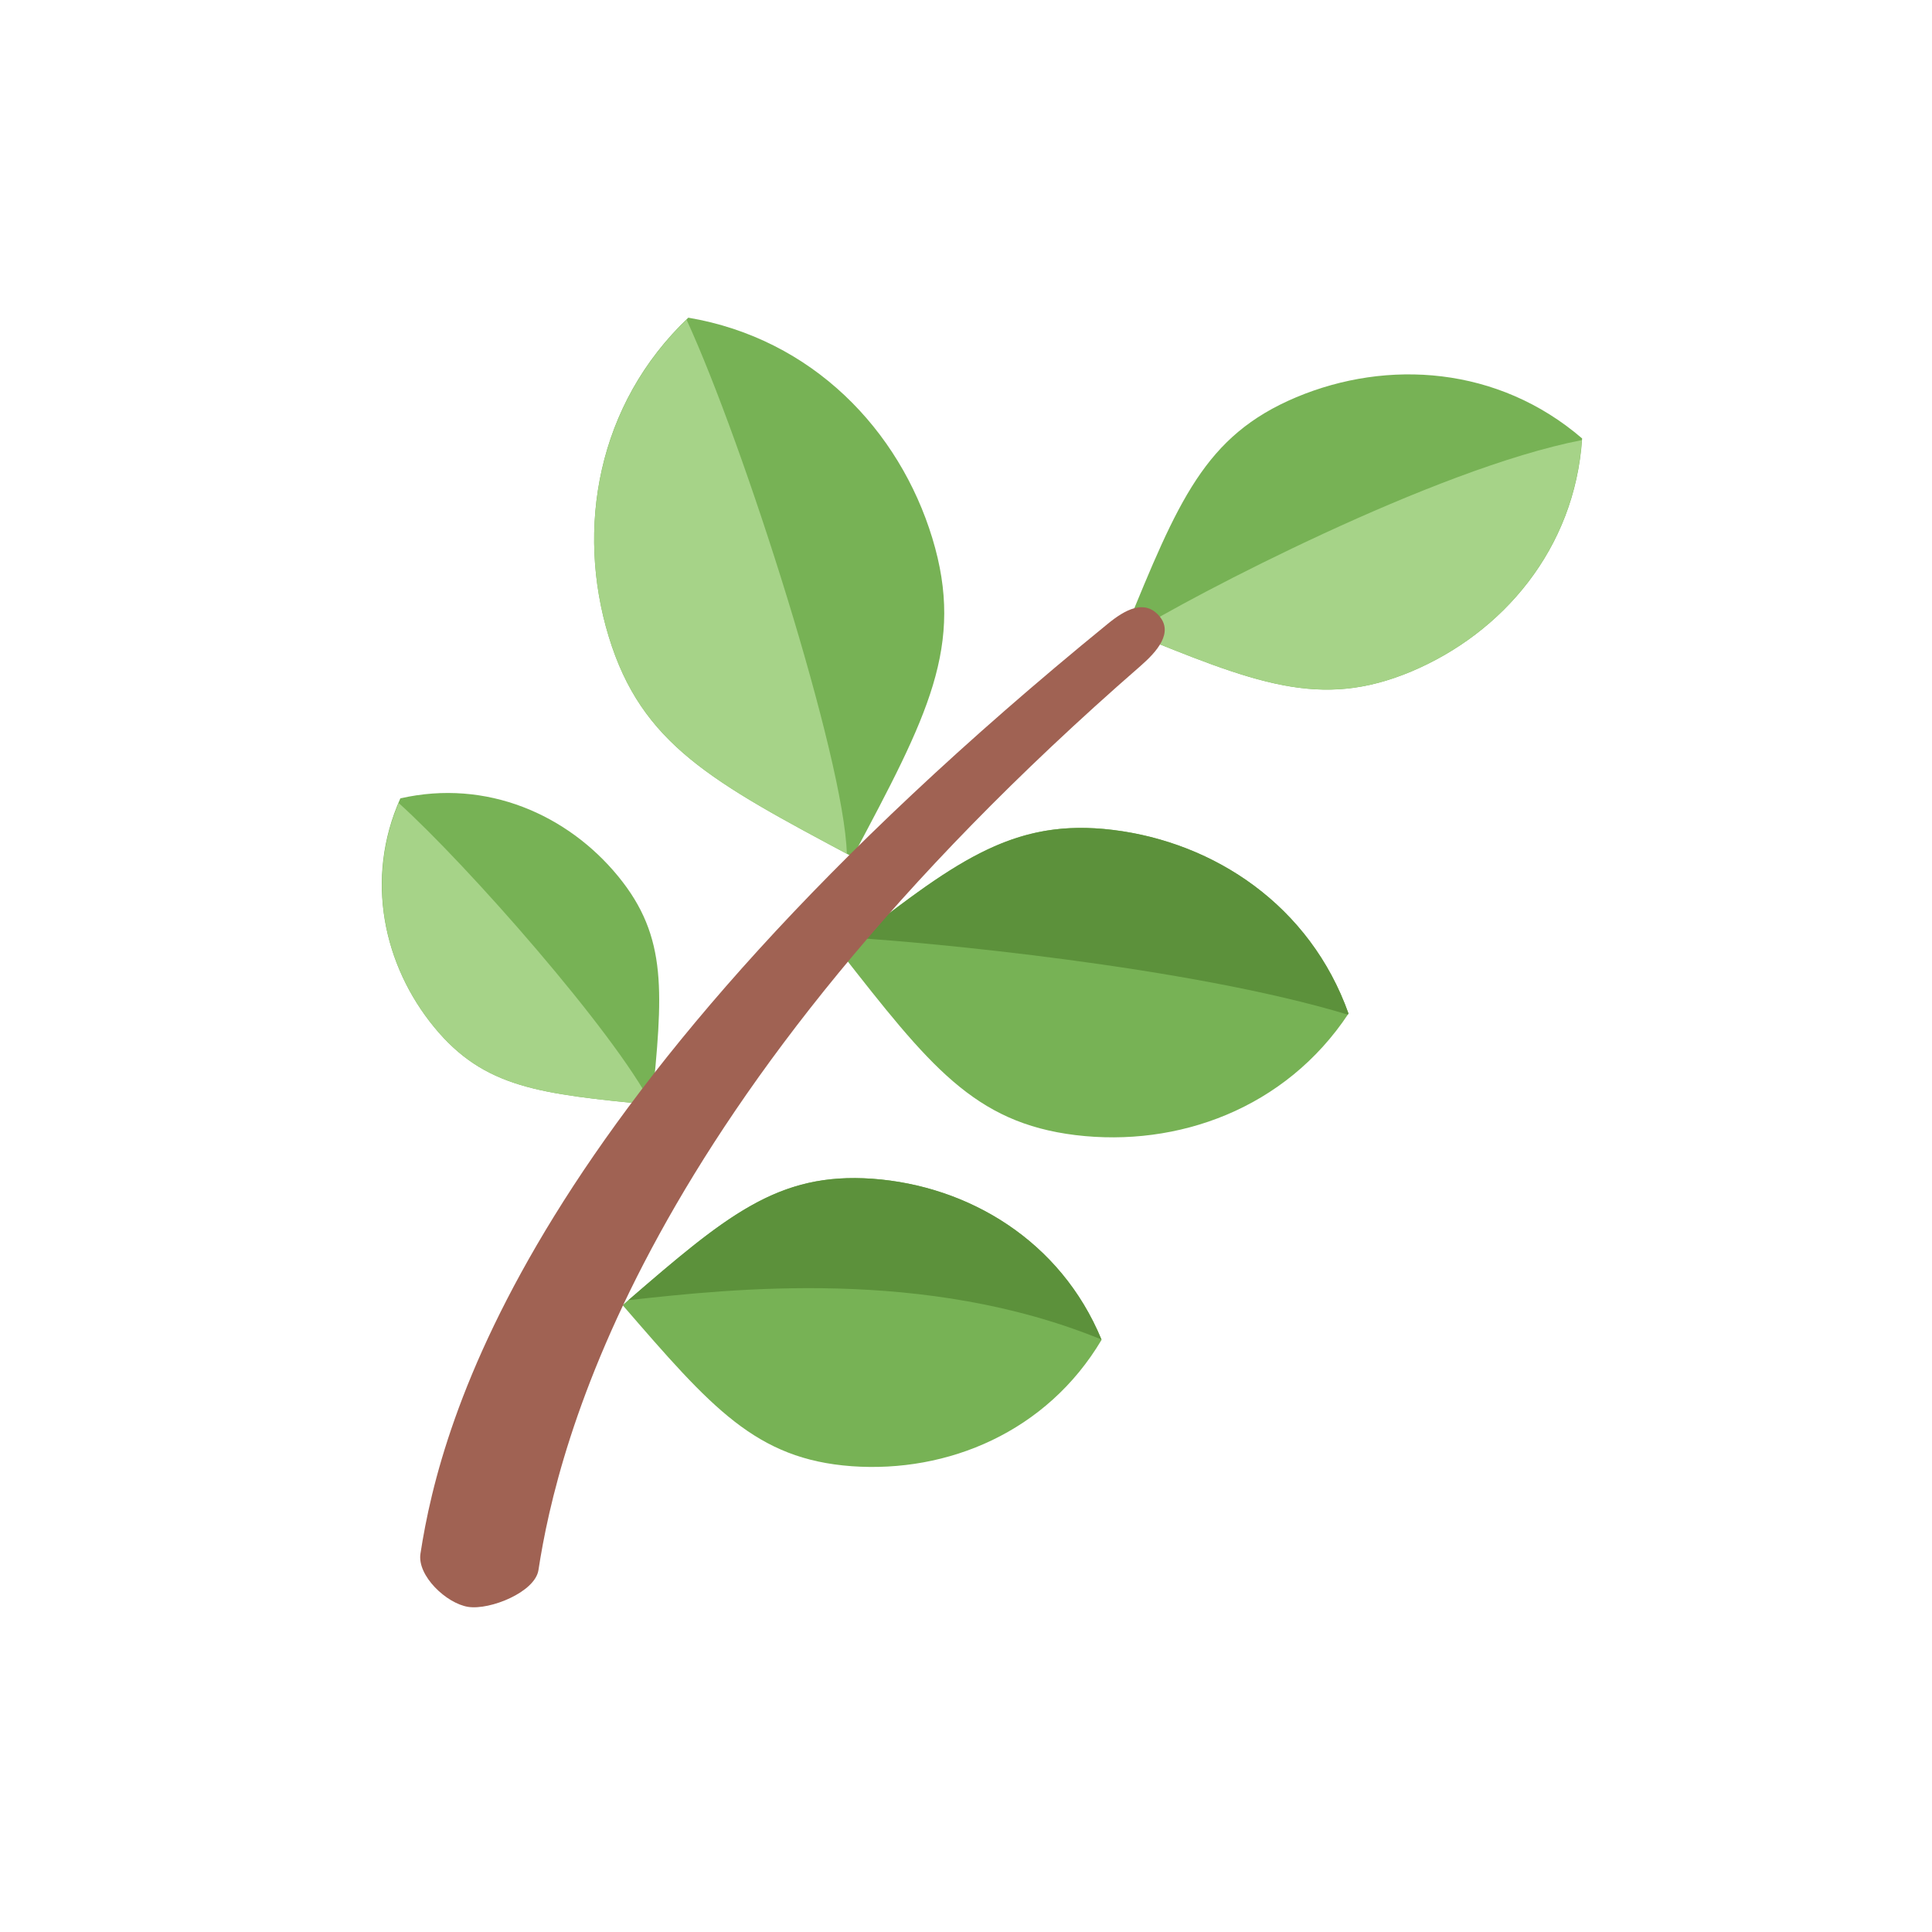
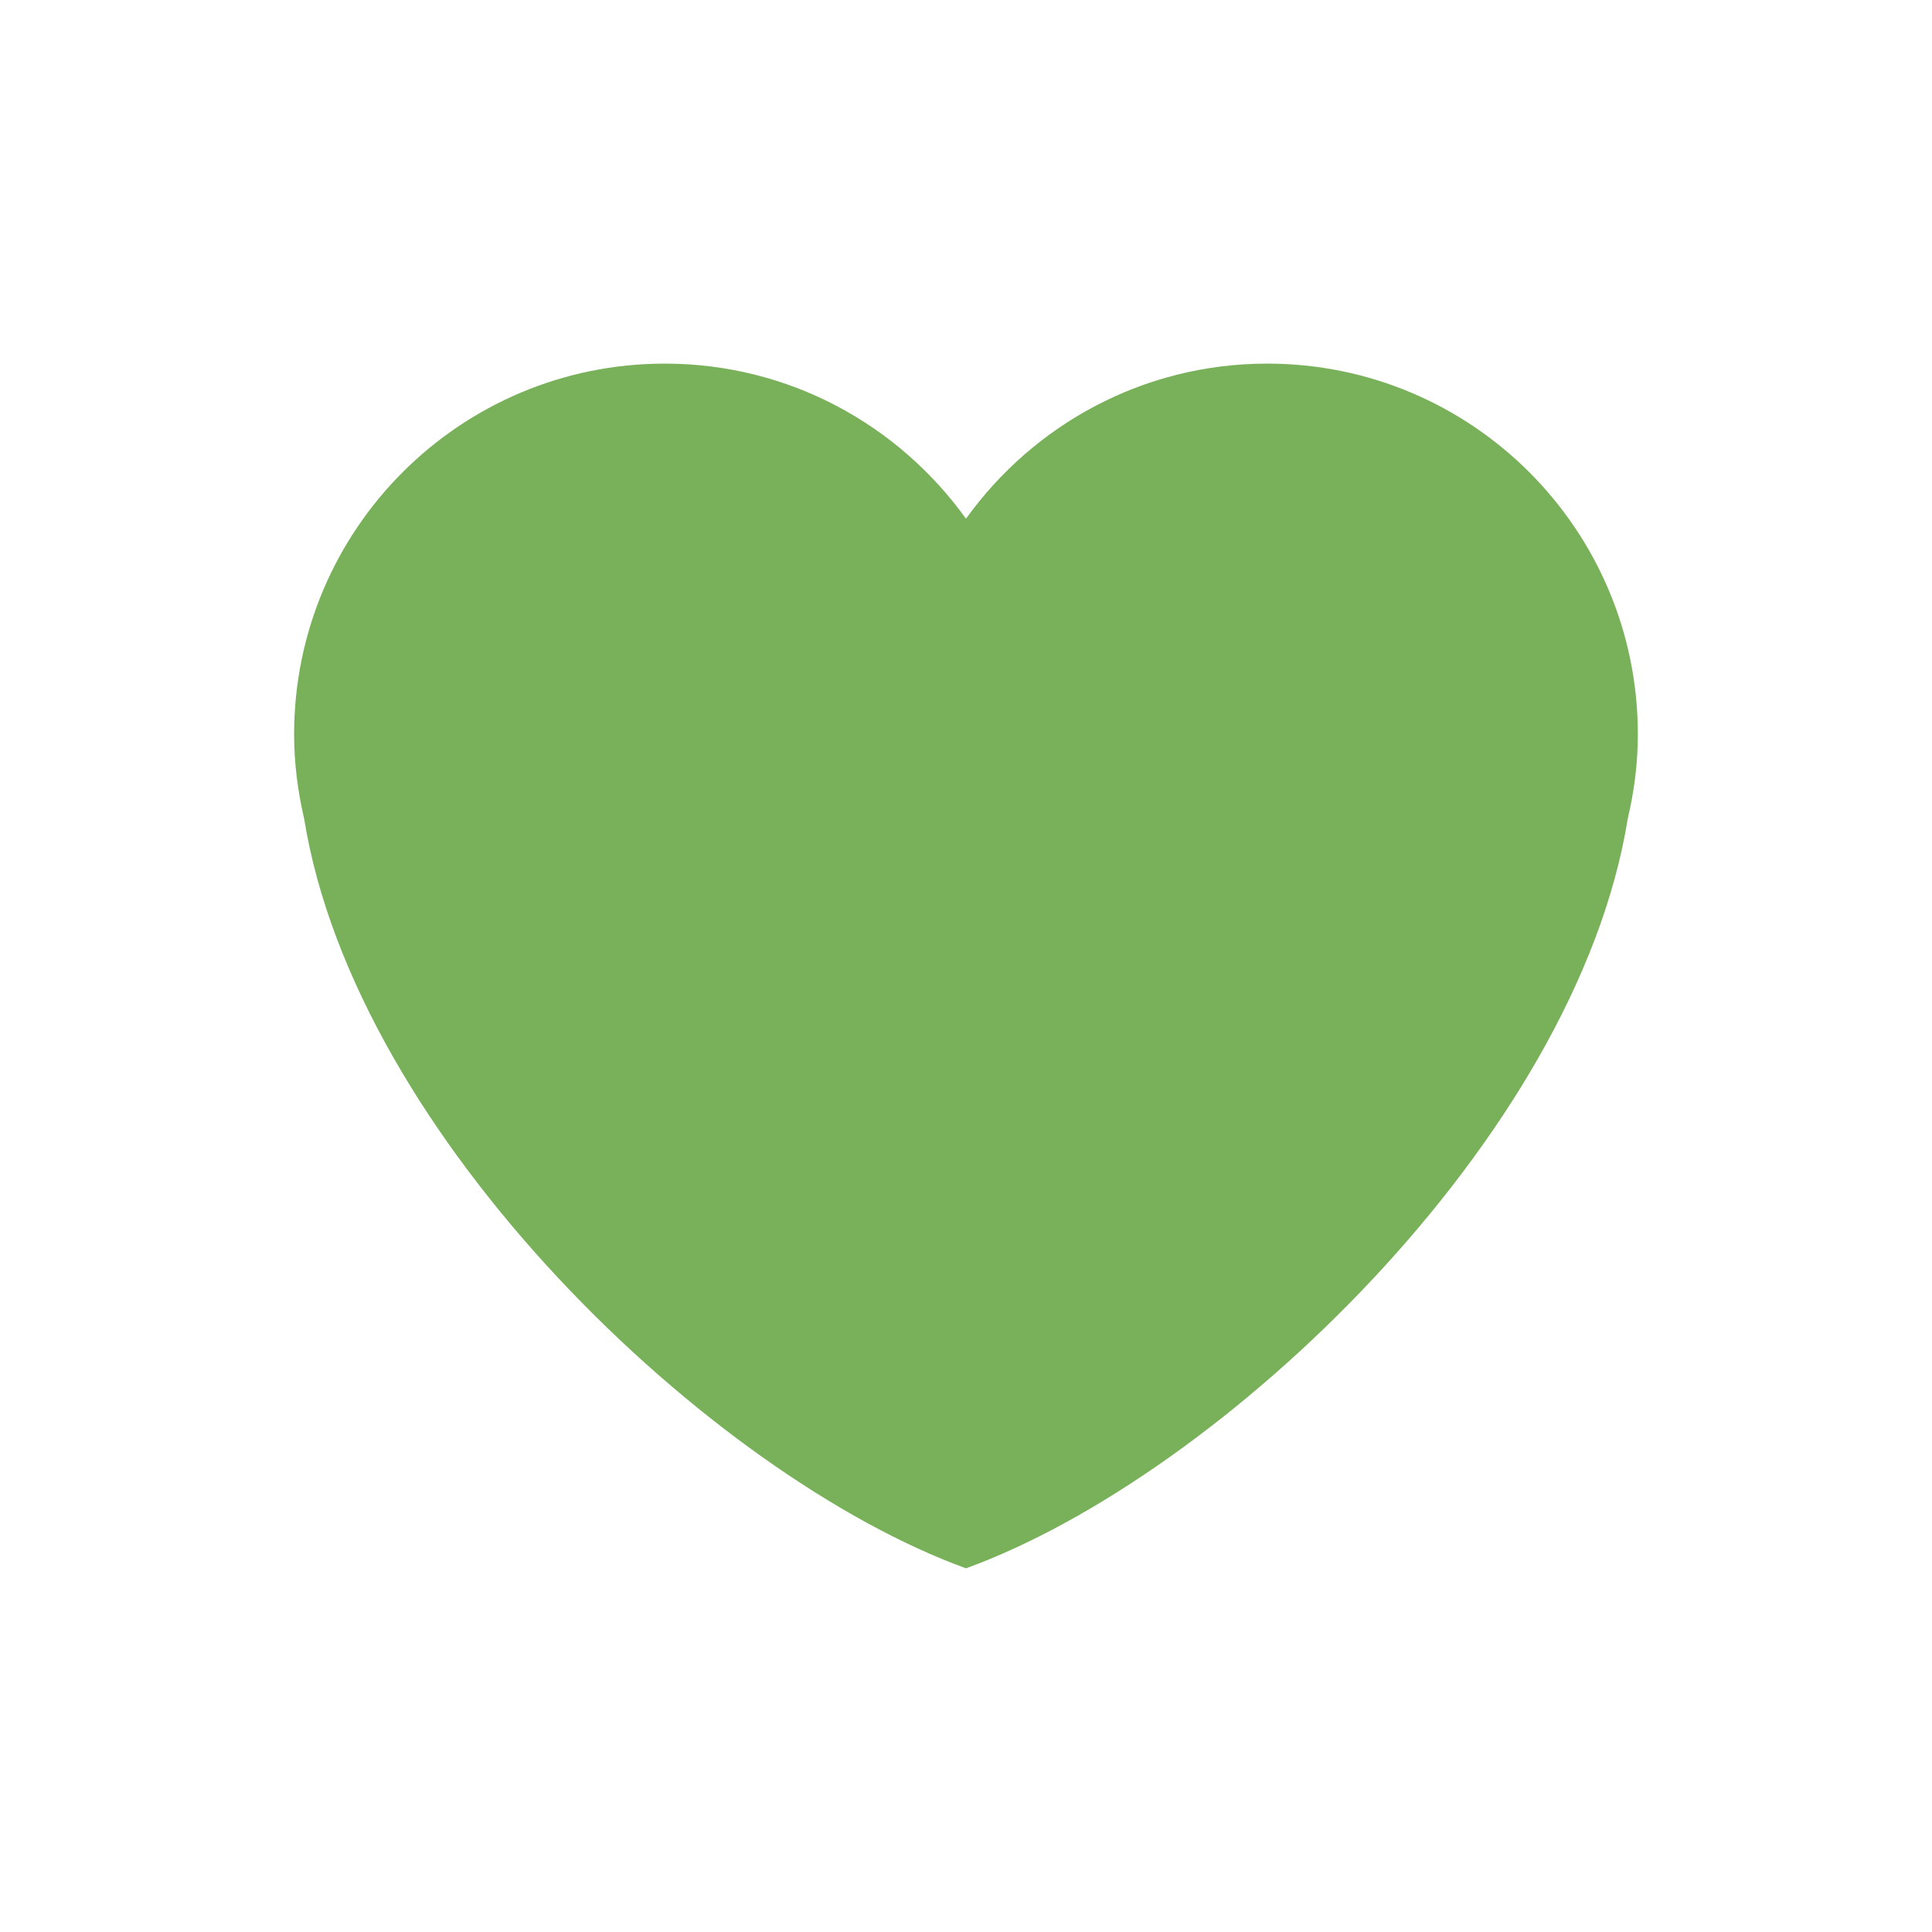
<svg xmlns="http://www.w3.org/2000/svg" viewBox="0 0 200 200" width="100%" height="100%">
  <g transform="translate(30, 30) scale(3.8888)">
-     <path fill="#77B255" d="M20.917 22.502c-2.706-.331-3.895-1.852-6.273-4.889 3.039-2.376 4.559-3.565 7.266-3.235 2.71.332 5.25 2.016 6.273 4.889-1.683 2.543-4.557 3.563-7.266 3.235zm-5.959 8.814c-2.549-.187-3.733-1.553-6.098-4.288 2.735-2.364 4.102-3.547 6.652-3.364 2.551.185 5.009 1.644 6.098 4.287-1.459 2.458-4.1 3.548-6.652 3.365zm-6.22-15.707c1.338 1.631 1.191 3.117.898 6.088-2.97-.294-4.456-.44-5.795-2.071-1.339-1.634-1.861-3.935-.898-6.088 2.301-.524 4.456.439 5.795 2.071zm21.116-5.448c-2.435 1.02-4.16.314-7.613-1.097 1.411-3.453 2.118-5.18 4.549-6.203 2.434-1.021 5.378-.826 7.612 1.096-.194 2.944-2.117 5.181-4.548 6.204zM17.103 6.608c.874 2.869-.124 4.742-2.119 8.488-3.745-1.996-5.619-2.994-6.494-5.864-.876-2.872-.315-6.18 2.118-8.49 3.308.561 5.619 2.993 6.495 5.866z" />
-     <path fill="#A6D388" d="M8.49 9.232c.862 2.828 2.702 3.843 6.338 5.781v-.005c-.07-2.521-2.733-10.876-4.267-14.214C8.172 3.102 7.62 6.381 8.49 9.232zm-5.592 4.429c-.89 2.118-.371 4.362.943 5.965 1.34 1.632 2.826 1.777 5.795 2.071-.997-1.937-4.911-6.388-6.738-8.036z" />
-     <path fill="#5C913B" d="M21.91 14.378c-2.563-.312-4.077.75-6.808 2.879 1.746.105 8.786.745 13.06 2.037.006-.01.015-.017.021-.027-1.023-2.873-3.563-4.557-6.273-4.889zm-.304 13.565c-1.091-2.637-3.545-4.094-6.094-4.279-2.5-.179-3.87.961-6.498 3.232 2.767-.305 7.905-.87 12.592 1.047z" />
-     <path fill="#A6D388" d="M22.421 9.137c3.327 1.359 5.043 2.024 7.432 1.024 2.419-1.018 4.332-3.239 4.542-6.16-3.922.761-10.391 4.15-11.974 5.136z" />
-     <path fill="#A06253" d="M4.751 35.061c-.584-.091-1.363-.831-1.273-1.416.546-3.562 2.858-12.168 18.298-24.755.458-.375.976-.659 1.364-.212.391.447-.052.95-.498 1.339C9.354 21.587 7.128 30.751 6.619 34.082c-.091.585-1.283 1.067-1.868.979z" />
+     <path fill="#78B159" d="M35.885 11.833c0-5.45-4.418-9.868-9.867-9.868-3.308 0-6.227 1.633-8.018 4.129-1.791-2.496-4.71-4.129-8.017-4.129-5.45 0-9.868 4.417-9.868 9.868 0 .772.098 1.52.266 2.241C1.751 22.587 11.216 31.568 18 34.034c6.783-2.466 16.249-11.447 17.617-19.959.17-.721.268-1.469.268-2.242z" />
  </g>
</svg>
